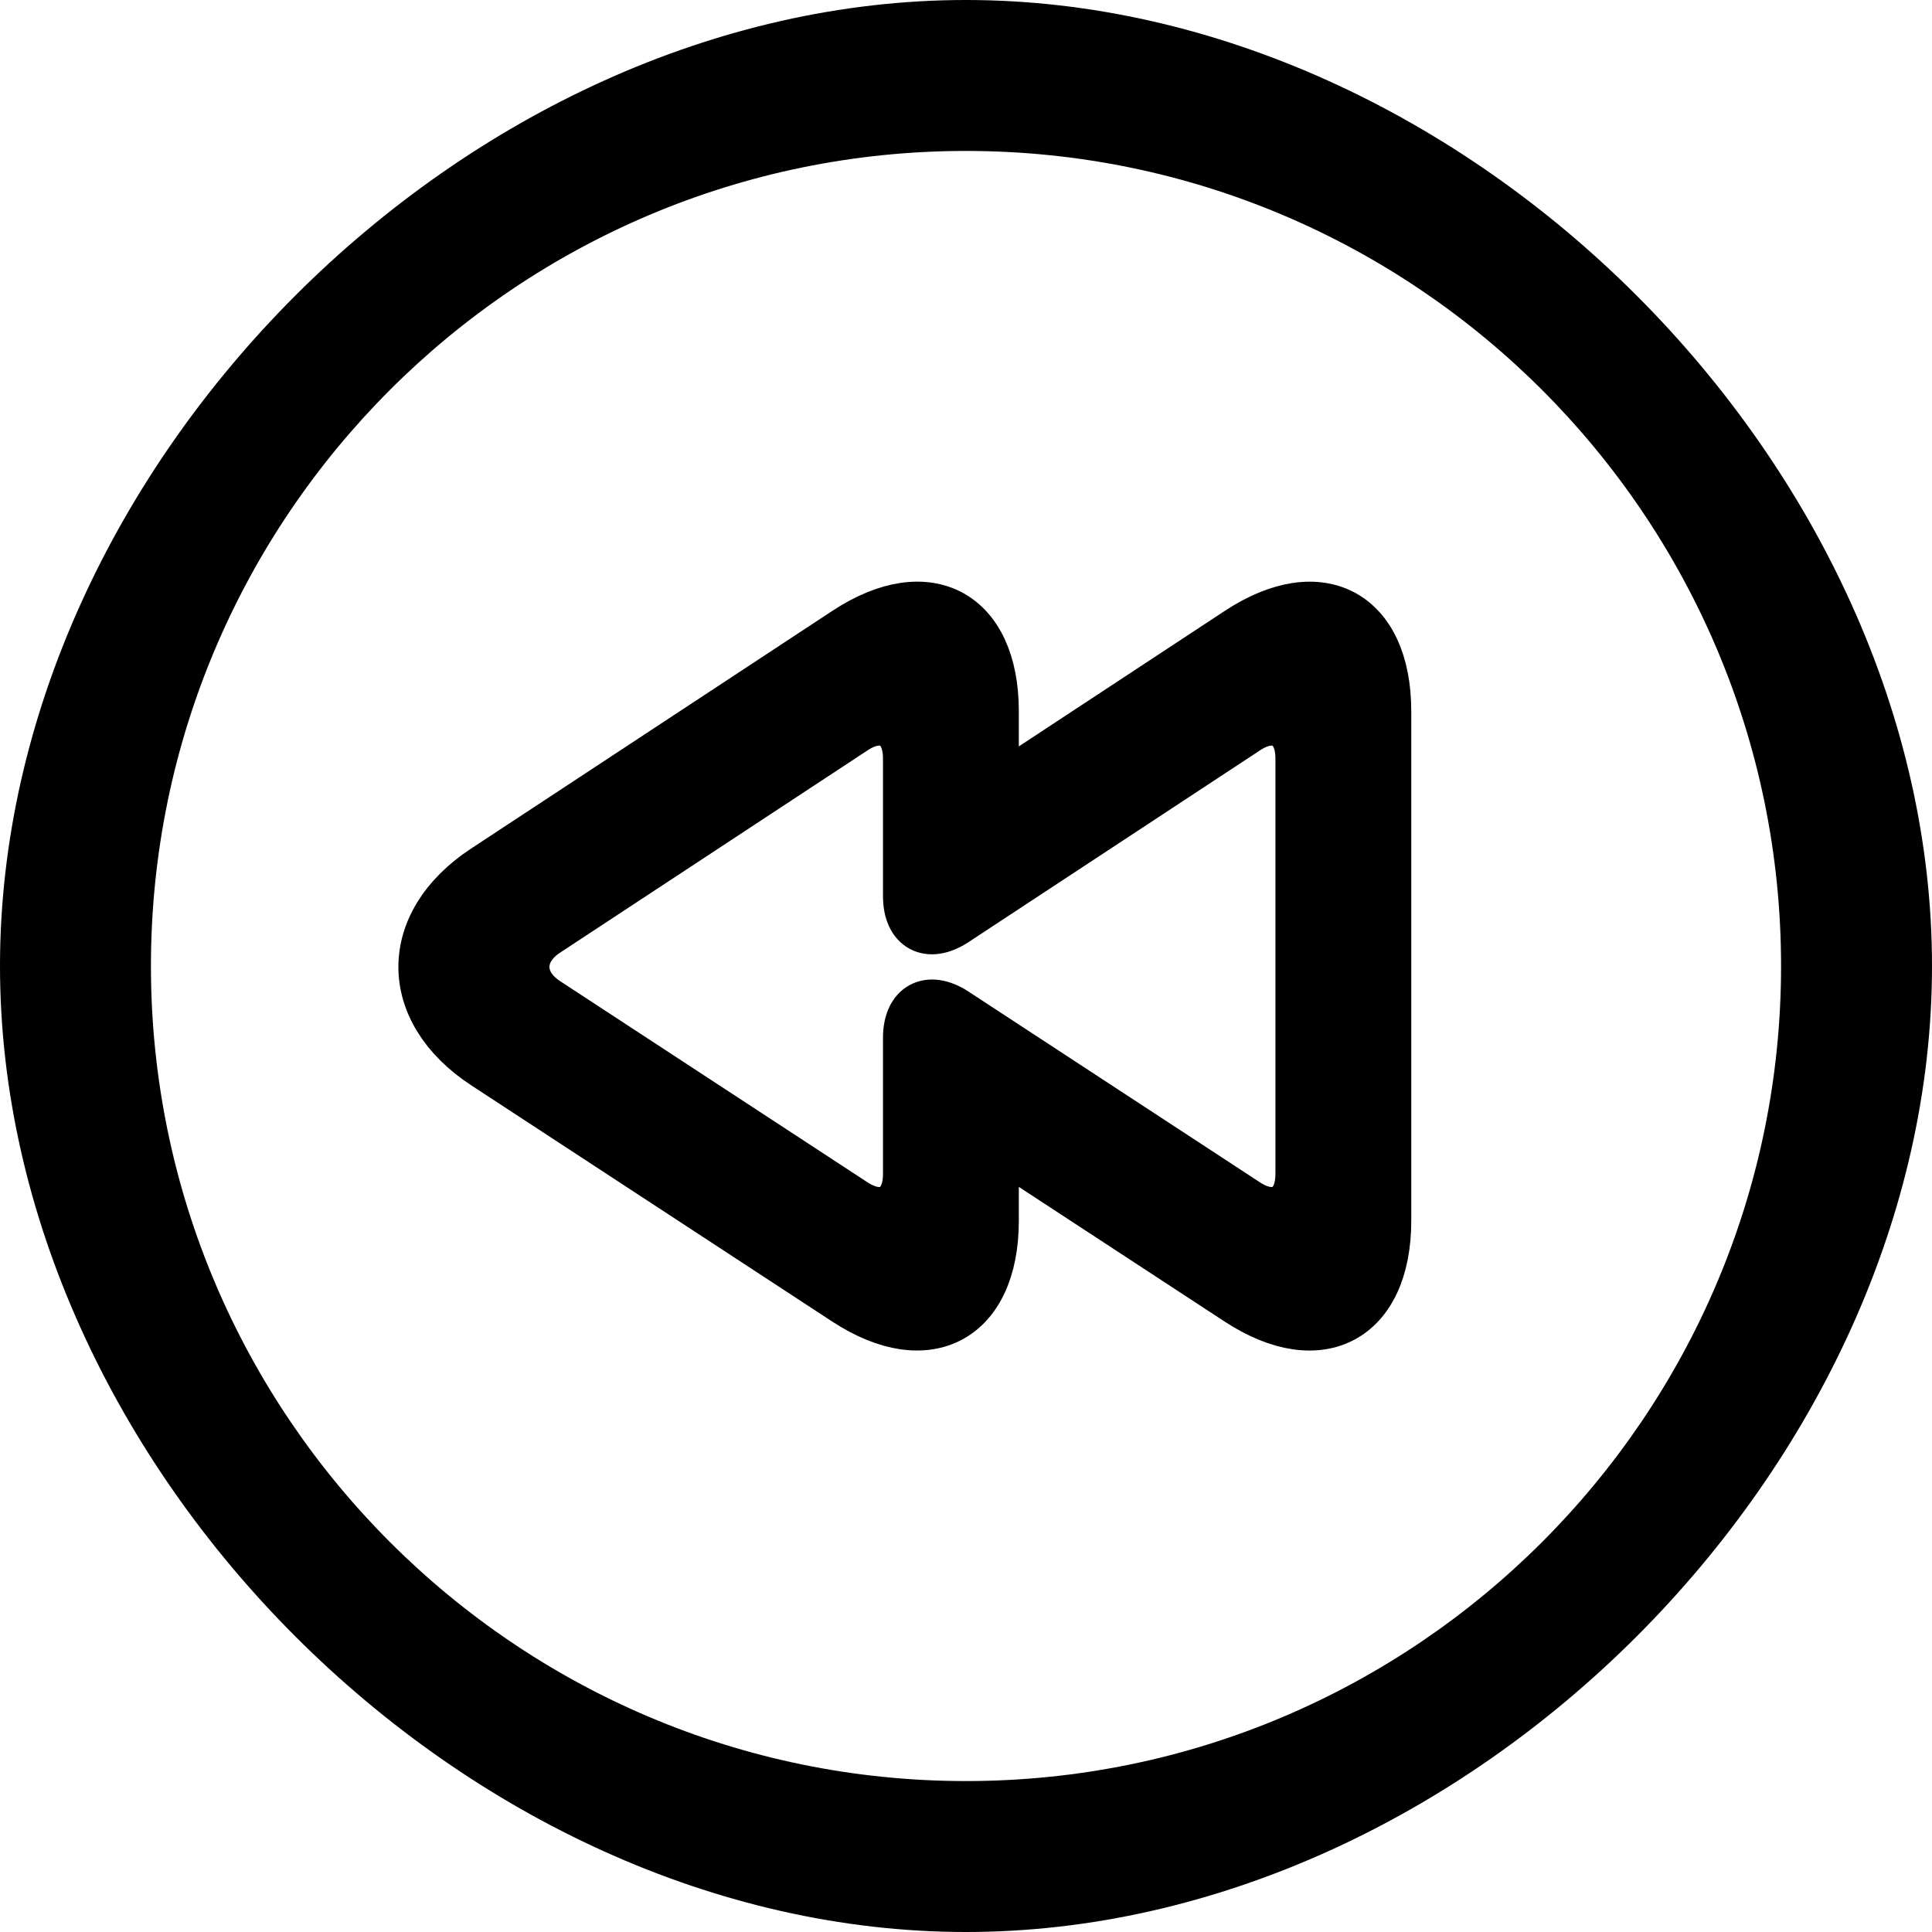
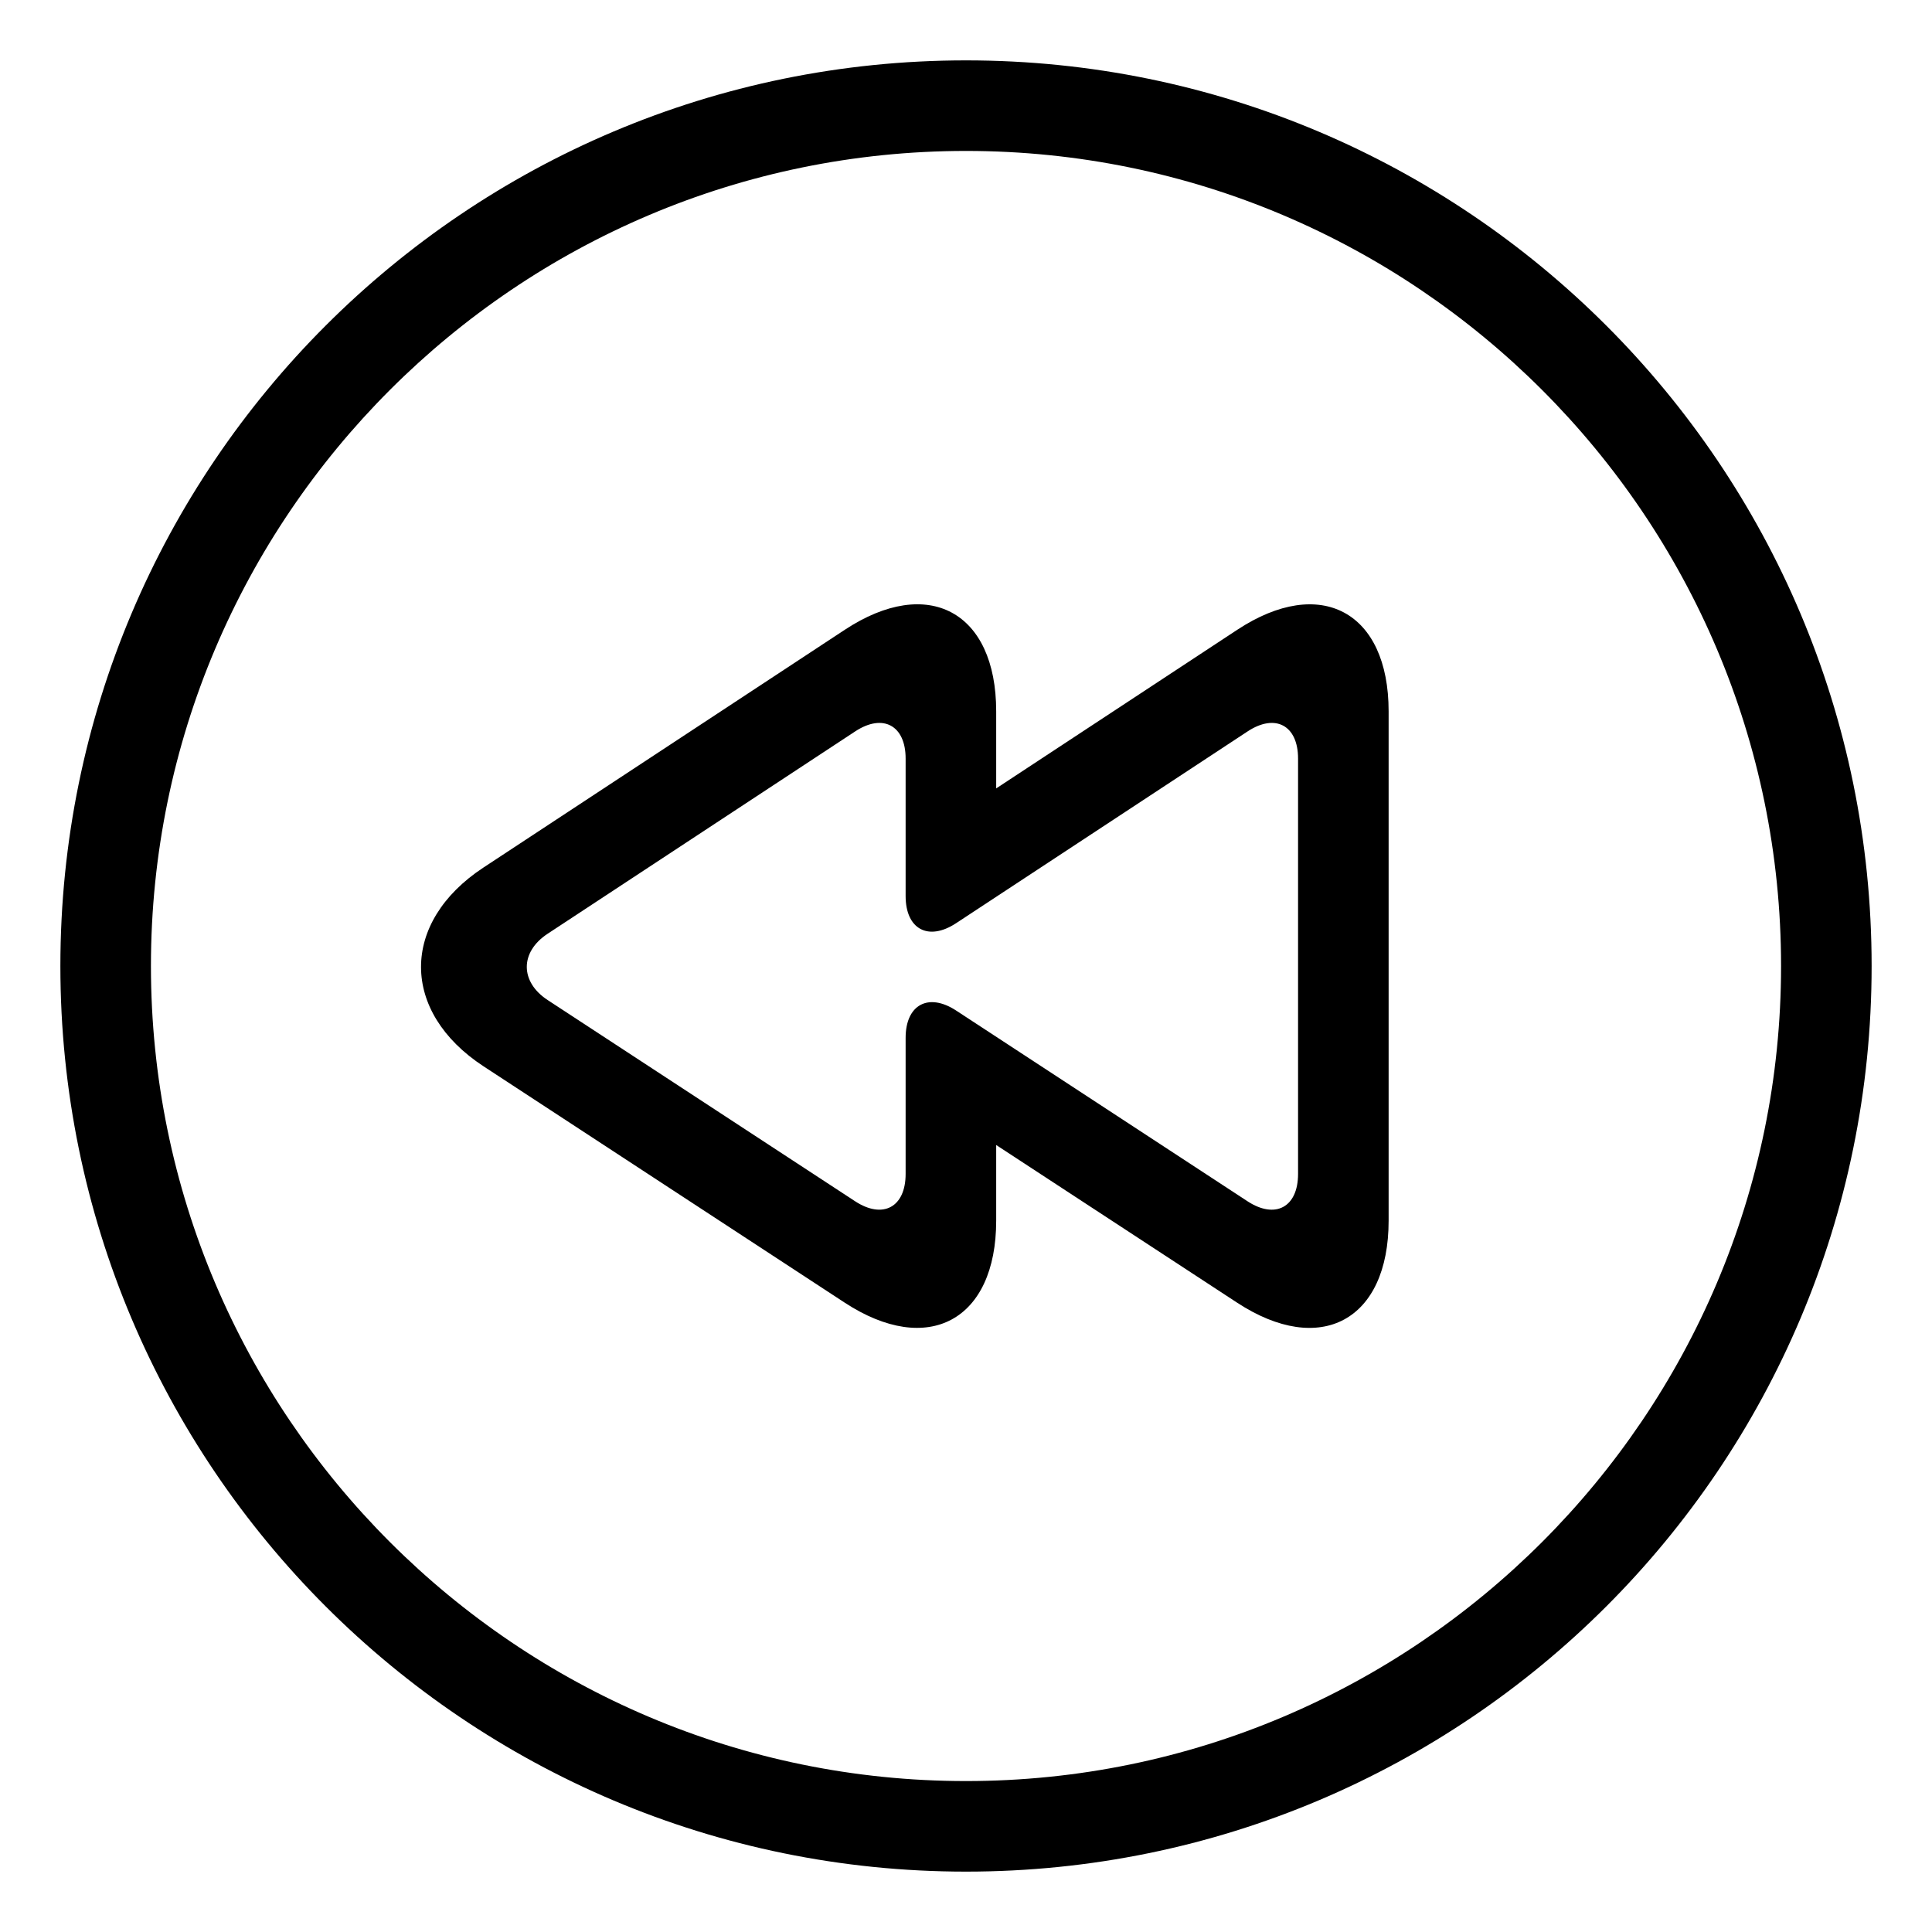
<svg xmlns="http://www.w3.org/2000/svg" enable-background="new 0 0 64 64" height="64px" id="BACK" version="1.1" viewBox="0 0 64 64" width="64px" xml:space="preserve">
-   <defs id="defs9" />
-   <path d="M 32,5 C 46.888,5 59,17.112 59,32 59,46.888 46.888,59 32,59 17.112,59 5,46.888 5,32 5,17.112 17.112,5 32,5 M 32,0 C 15.433,0 0,15.432 0,32 0,48.568 15.433,64 32,64 48.567,64 64,48.568 64,32 64,15.432 48.567,0 32,0 z" id="path3" />
-   <path d="M16.021,35.325l11.959,7.826c2.762,1.808,5.02,0.586,5.02-2.714V37.93l7.98,5.222c2.762,1.808,5.02,0.586,5.02-2.714V23.563  c0-3.3-2.256-4.516-5.012-2.702L33,26.117v-2.555c0-3.3-2.256-4.516-5.012-2.702l-11.977,7.881  C13.256,30.555,13.259,33.518,16.021,35.325z M18.139,30.933l10.191-6.705c0.918-0.604,1.67-0.199,1.67,0.9v4.554  c0,1.1,0.752,1.505,1.672,0.9l9.658-6.354c0.918-0.604,1.67-0.199,1.67,0.9v13.761c0,1.1-0.752,1.507-1.674,0.905l-9.652-6.318  C30.754,32.874,30,33.281,30,34.381v4.508c0,1.1-0.752,1.507-1.674,0.904l-10.184-6.665C17.221,32.525,17.221,31.537,18.139,30.933z  " id="path5" style="stroke-width:1.5;stroke-miterlimit:4;stroke-dasharray:none;stroke:#000000;stroke-opacity:1;fill:#000000;fill-opacity:1;fill-rule:nonzero" />
+   <path d="M32,5c14.888,0,27,12.112,27,27S46.888,59,32,59S5,46.888,5,32S17.112,5,32,5 M32,2C15.433,2,2,15.432,2,32  c0,16.568,13.433,30,30,30s30-13.432,30-30C62,15.432,48.567,2,32,2L32,2z" />
+   <path d="M16.021,35.325l11.959,7.826c2.762,1.808,5.02,0.586,5.02-2.714V37.93l7.98,5.222c2.762,1.808,5.02,0.586,5.02-2.714V23.563  c0-3.3-2.256-4.516-5.012-2.702L33,26.117v-2.555c0-3.3-2.256-4.516-5.012-2.702l-11.977,7.881  C13.256,30.555,13.259,33.518,16.021,35.325z M18.139,30.933l10.191-6.705c0.918-0.604,1.67-0.199,1.67,0.9v4.554  c0,1.1,0.752,1.505,1.672,0.9l9.658-6.354c0.918-0.604,1.67-0.199,1.67,0.9v13.761c0,1.1-0.752,1.507-1.674,0.905l-9.652-6.318  C30.754,32.874,30,33.281,30,34.381v4.508c0,1.1-0.752,1.507-1.674,0.904l-10.184-6.665C17.221,32.525,17.221,31.537,18.139,30.933z  " />
</svg>
